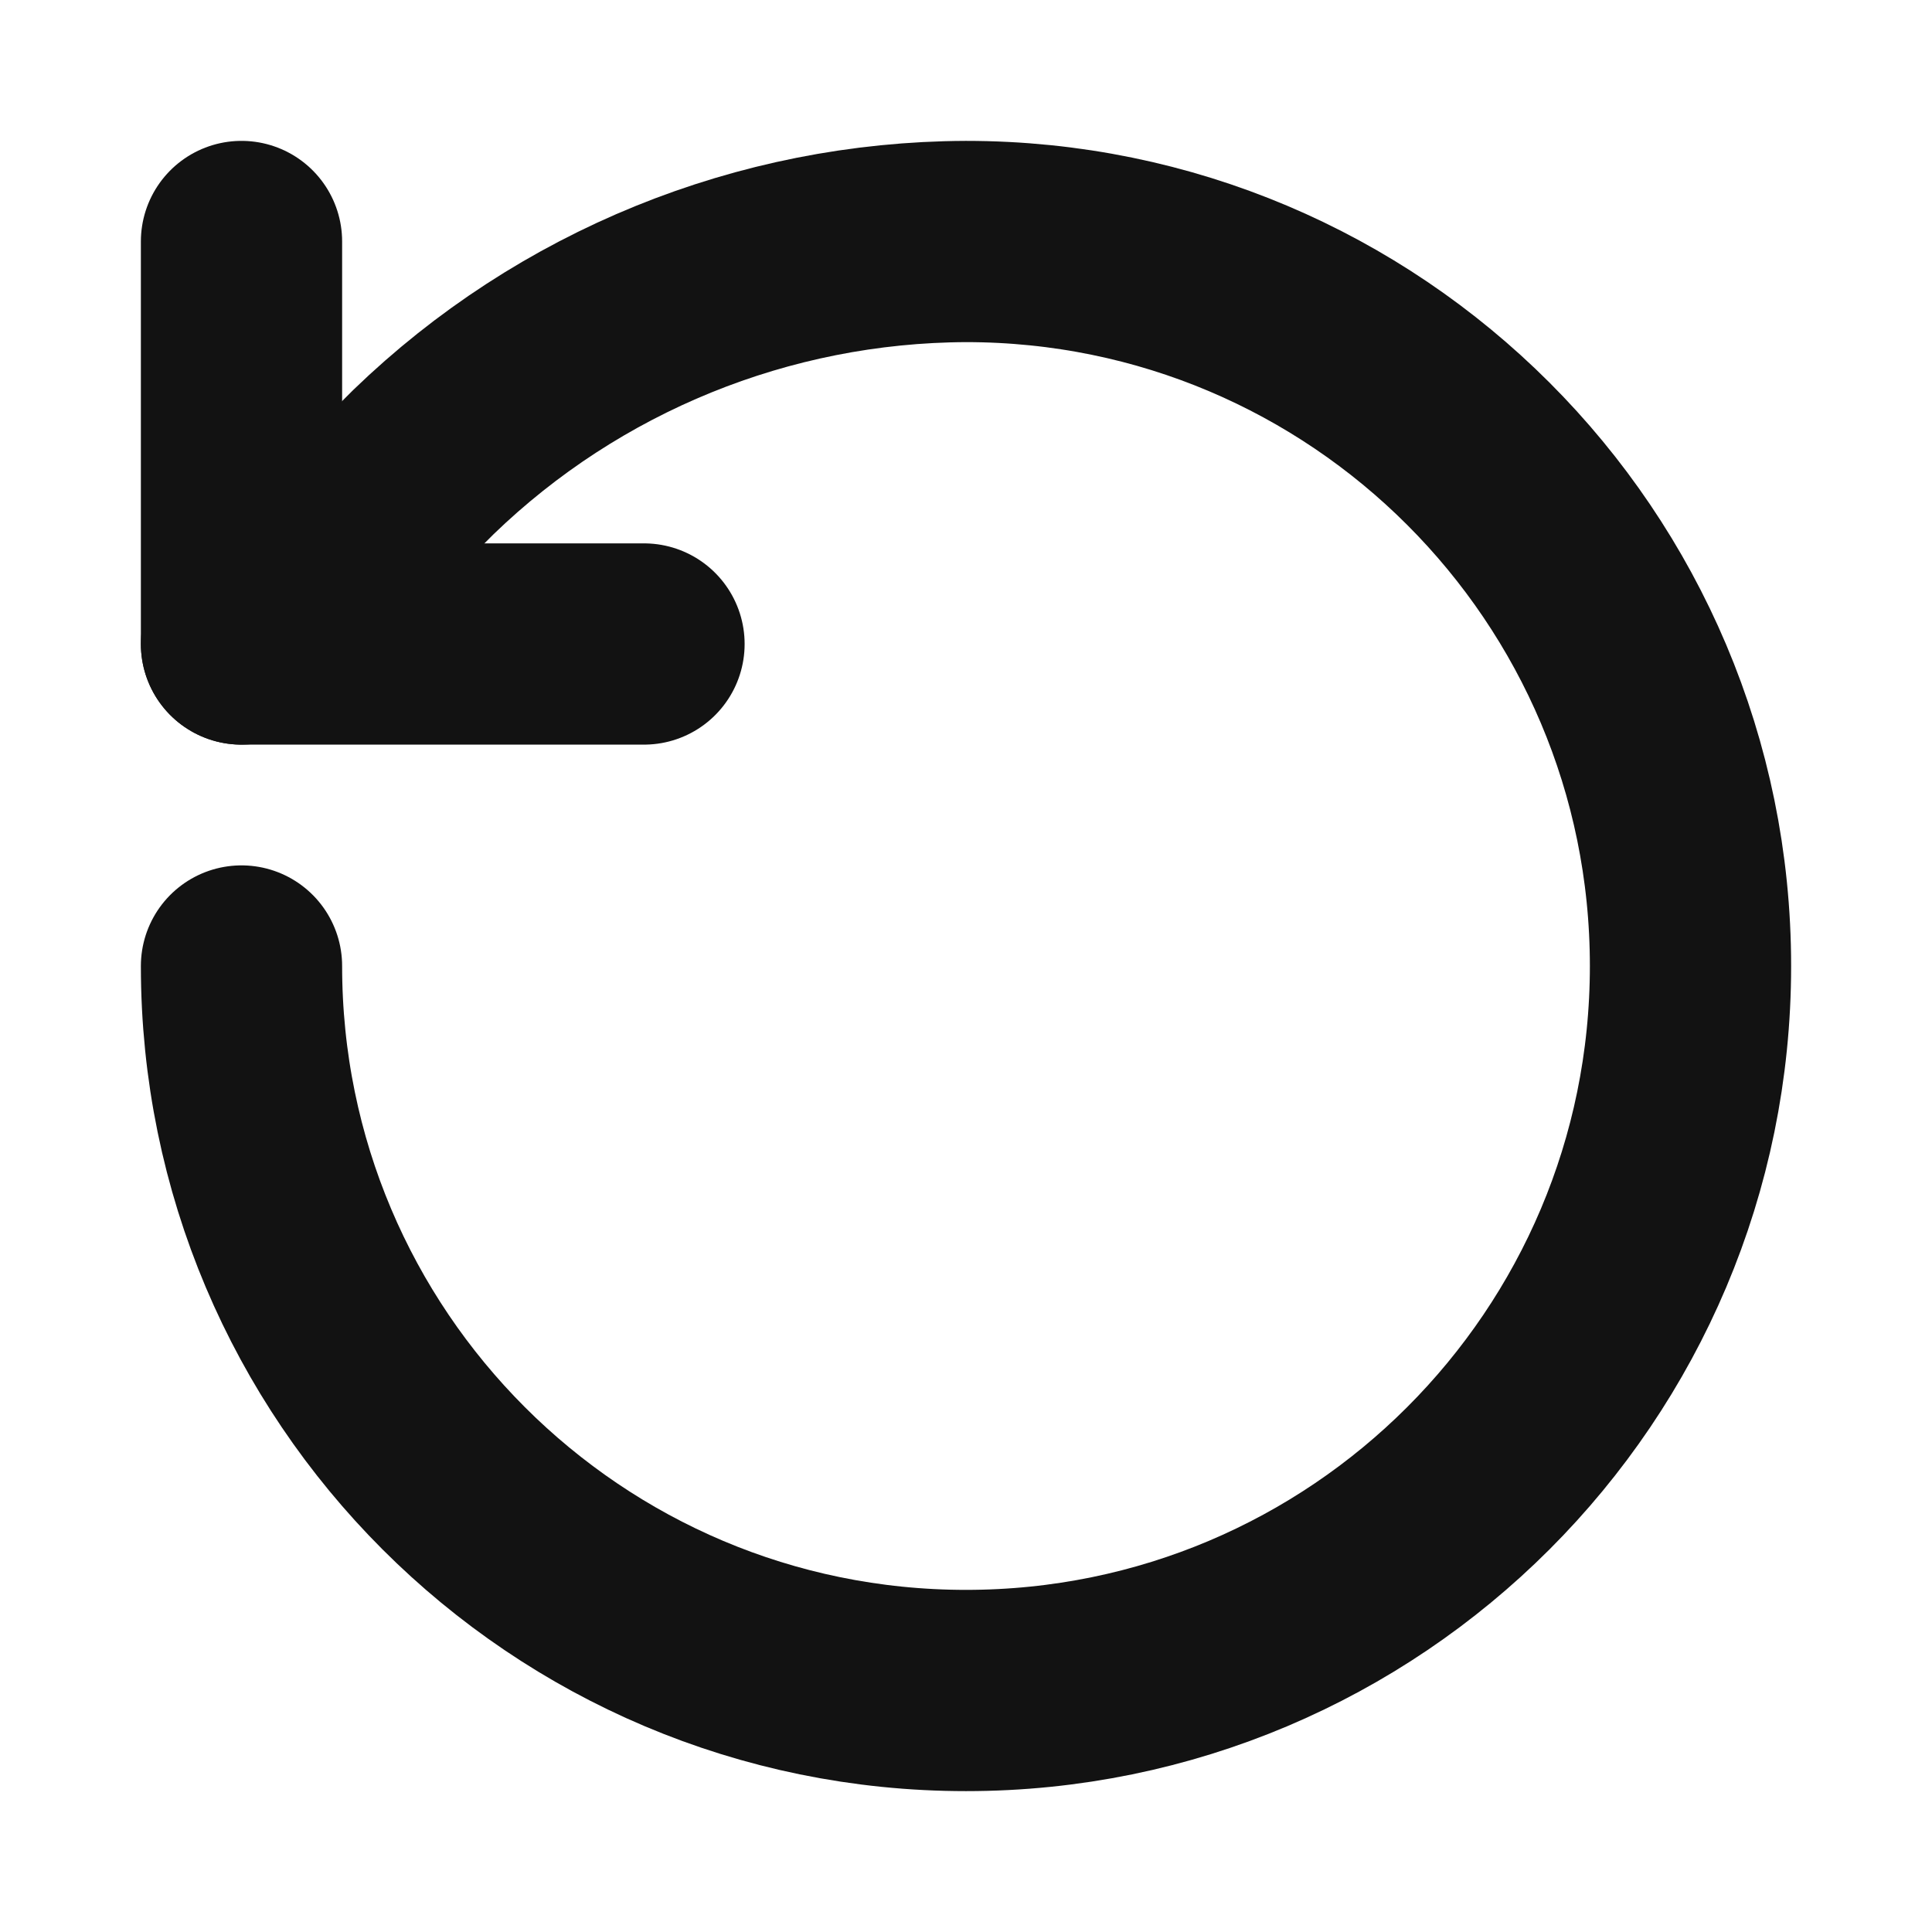
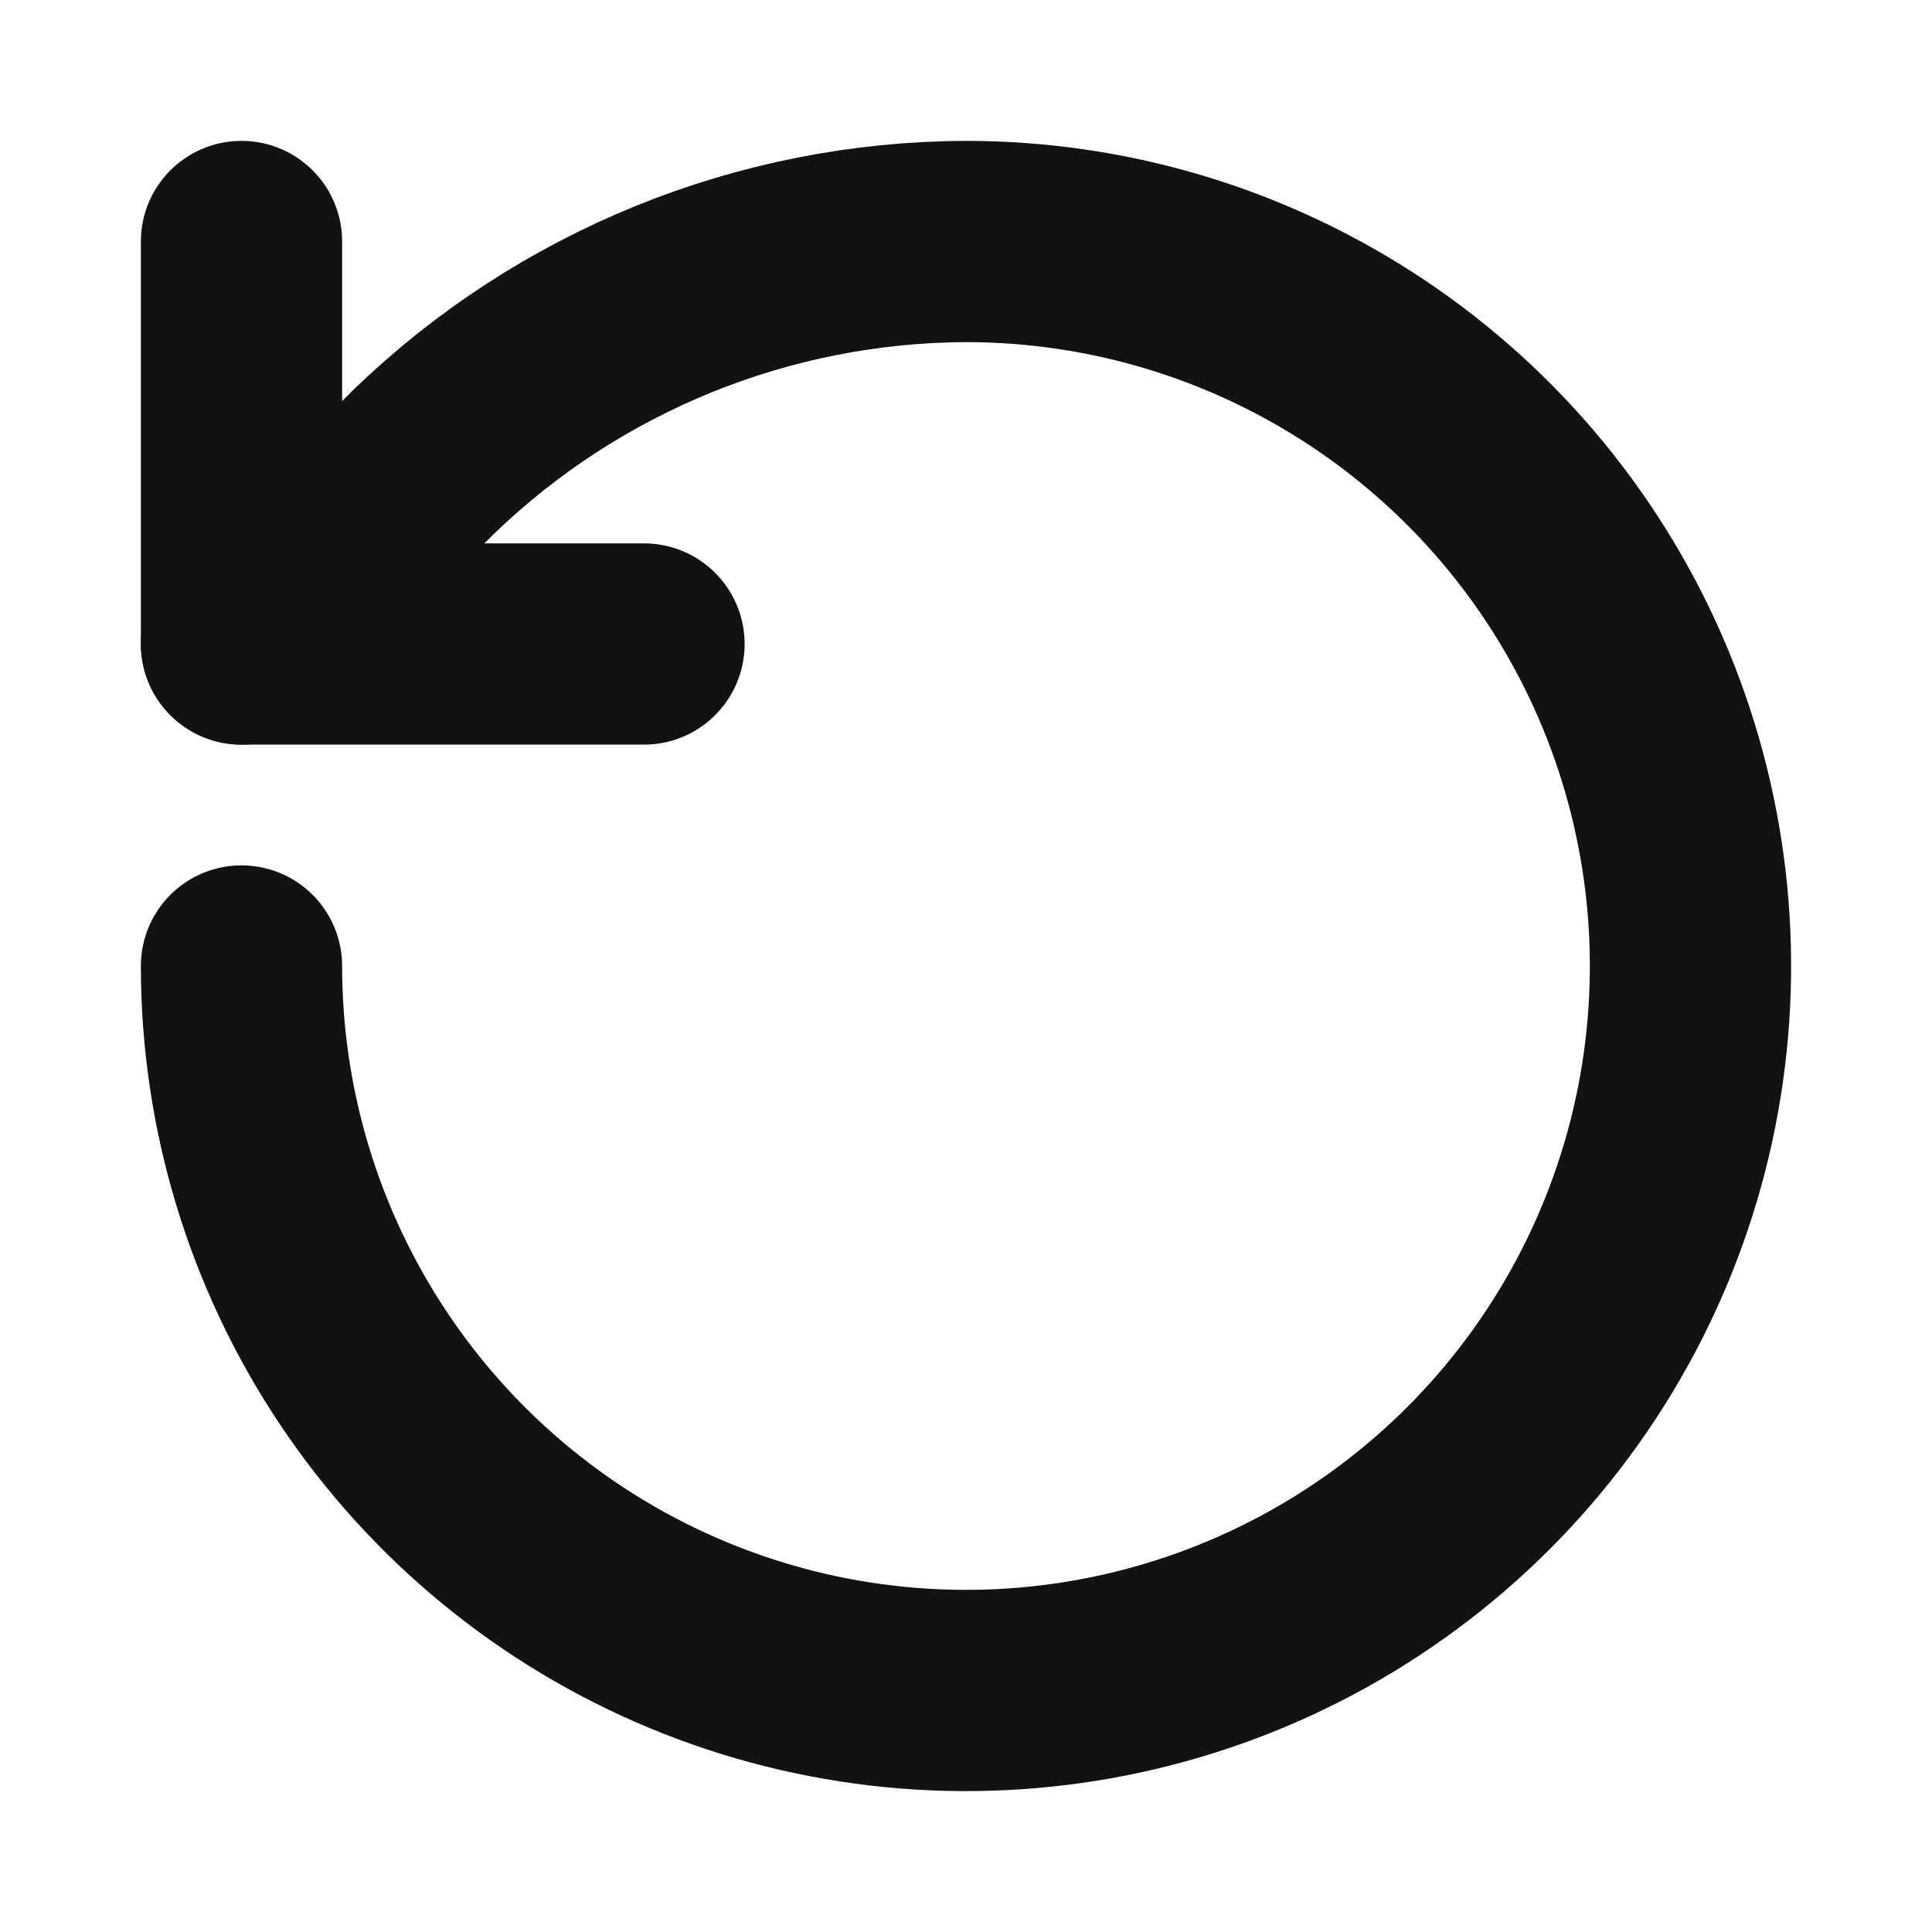
<svg xmlns="http://www.w3.org/2000/svg" width="24" height="24" viewBox="0 0 24 24" fill="none">
-   <path d="M3 12a9 9 0 1 0 9-9 9.75 9.75 0 0 0-6.74 2.74L3 8" stroke="#121212" stroke-width="2.5" stroke-linecap="round" stroke-linejoin="round" />
-   <path d="M3 3v5h5" stroke="#121212" stroke-width="2.5" stroke-linecap="round" stroke-linejoin="round" />
+   <path d="M3 12C3 13.78 3.528 15.52 4.517 17C5.506 18.48 6.911 19.634 8.556 20.315C10.2 20.996 12.01 21.174 13.756 20.827C15.502 20.48 17.105 19.623 18.364 18.364C19.623 17.105 20.48 15.502 20.827 13.756C21.174 12.01 20.996 10.2 20.315 8.556C19.634 6.911 18.48 5.506 17 4.517C15.52 3.528 13.78 3 12 3C9.484 3.009 7.069 3.991 5.26 5.74L3 8" stroke="#121212" stroke-width="2.5" stroke-linecap="round" stroke-linejoin="round" />
+   <path d="M3 3V8H8" stroke="#121212" stroke-width="2.5" stroke-linecap="round" stroke-linejoin="round" />
</svg>
